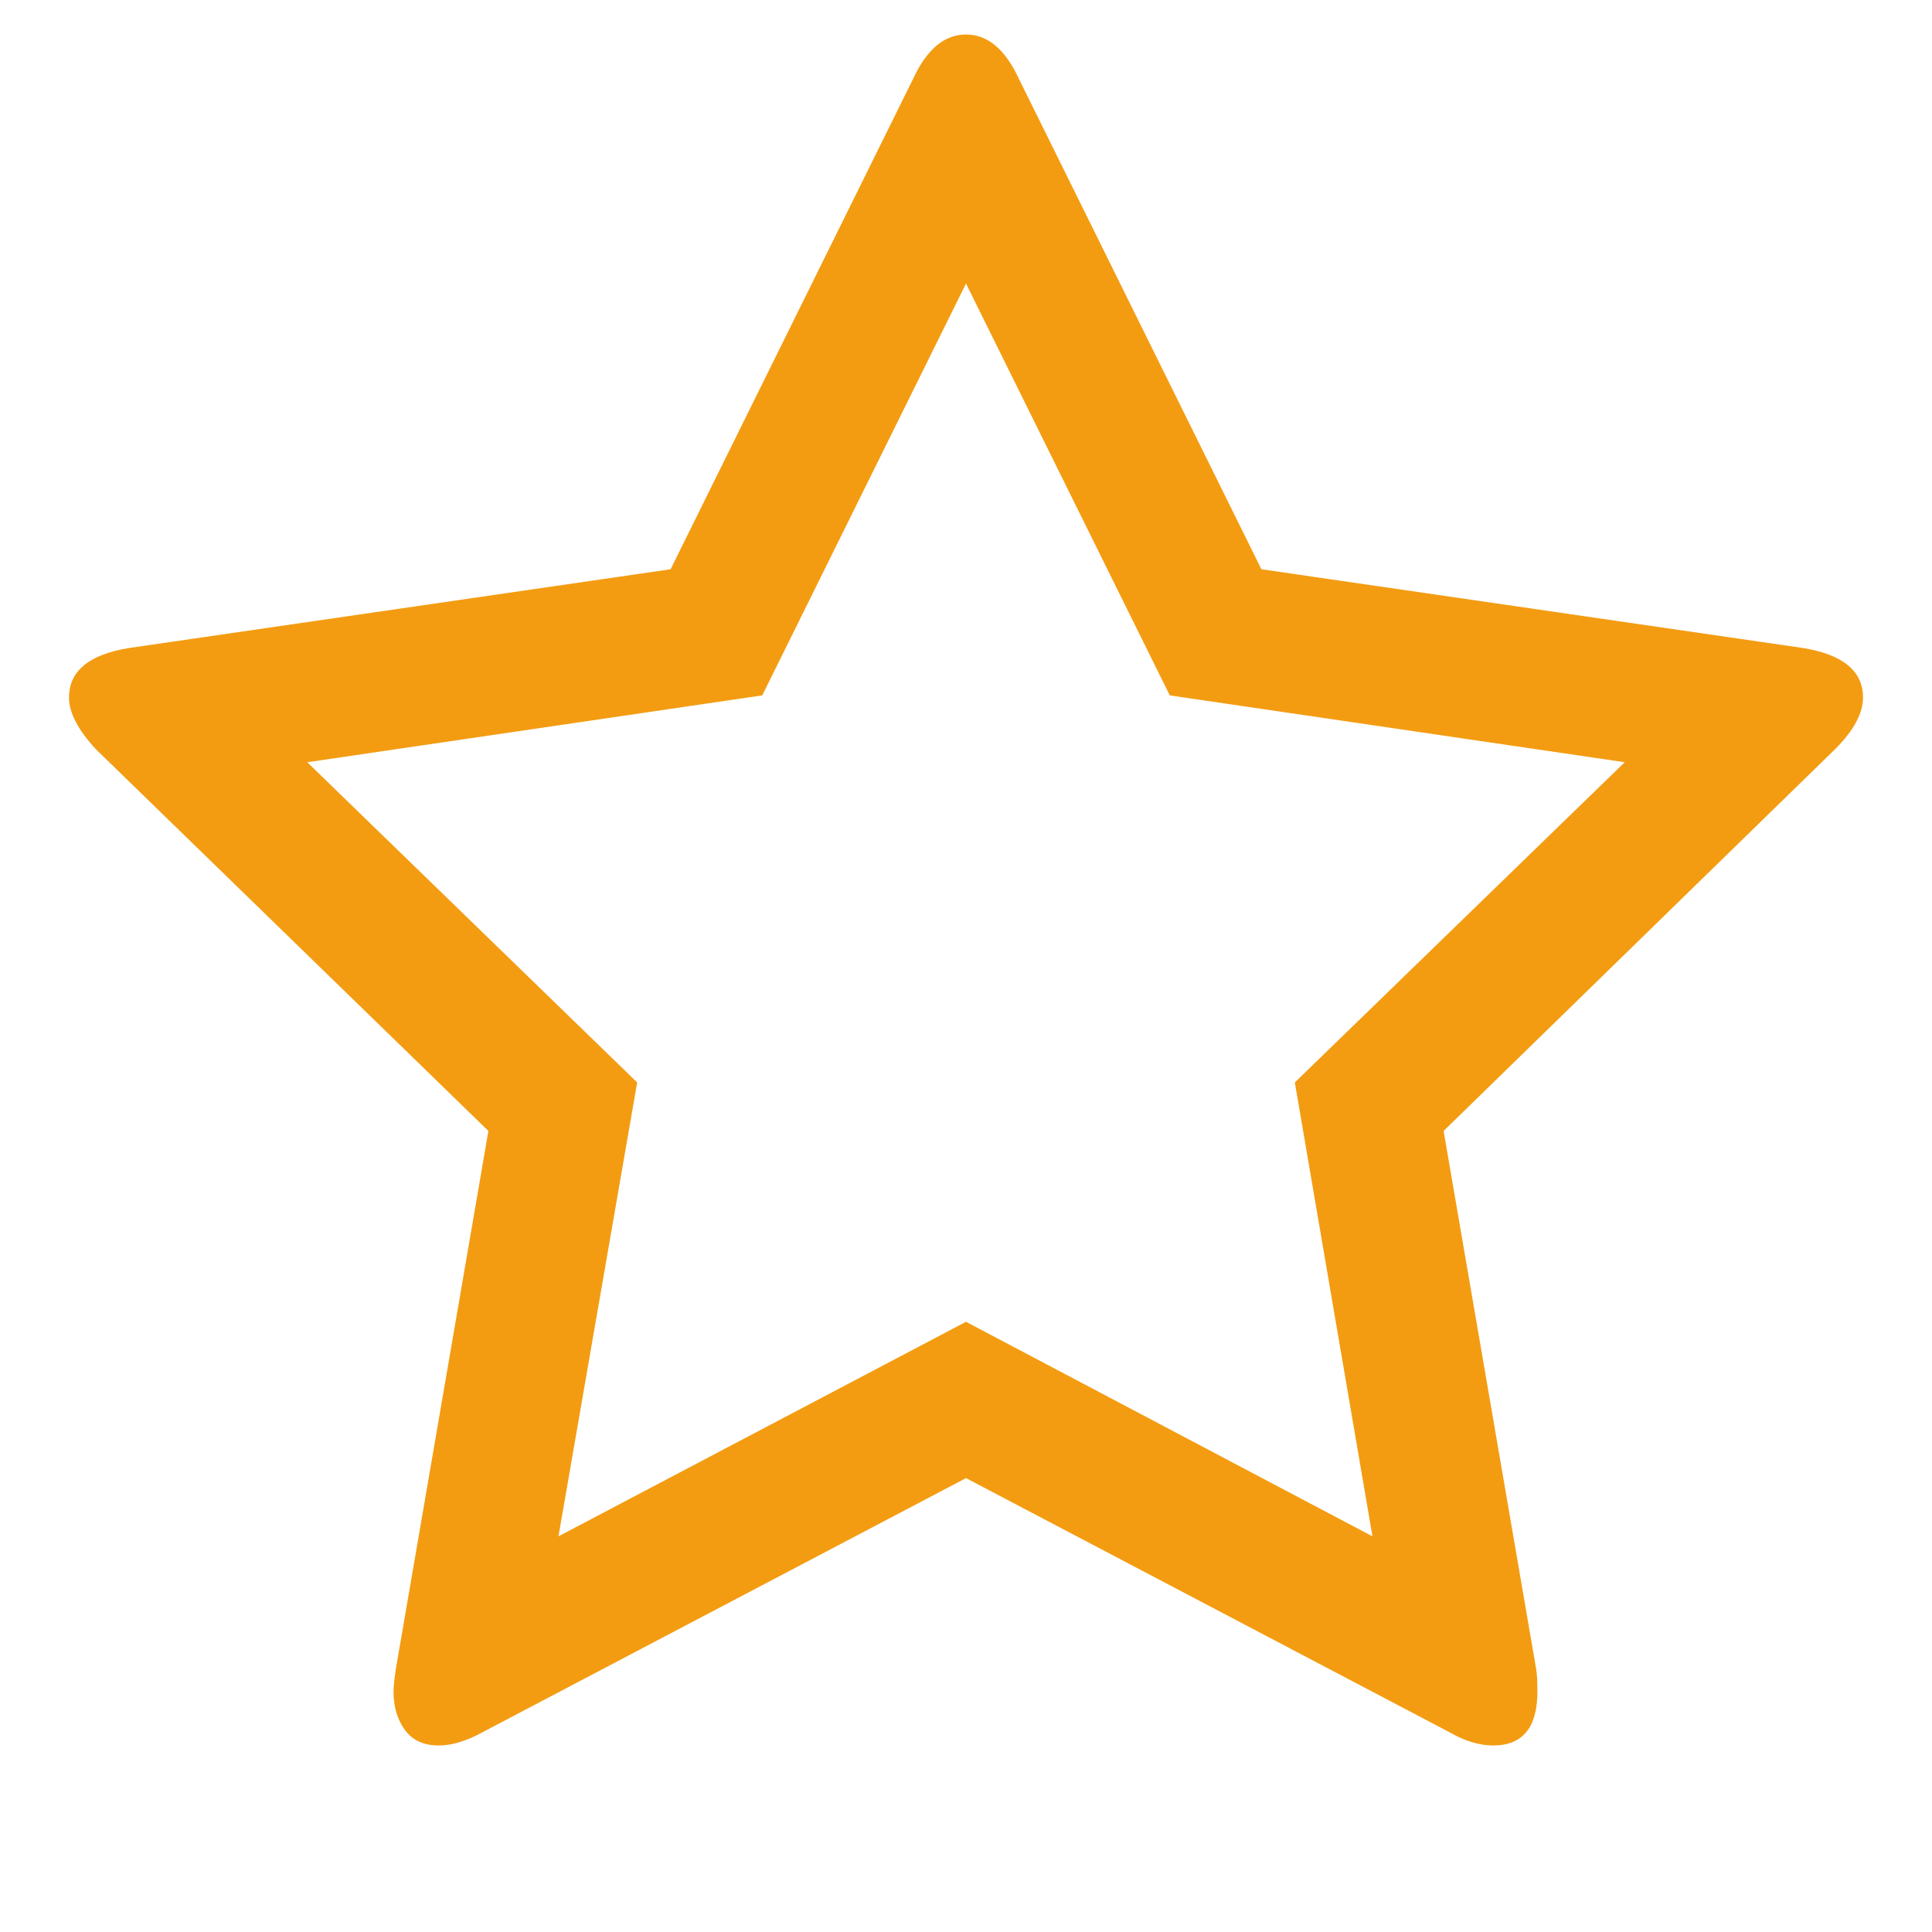
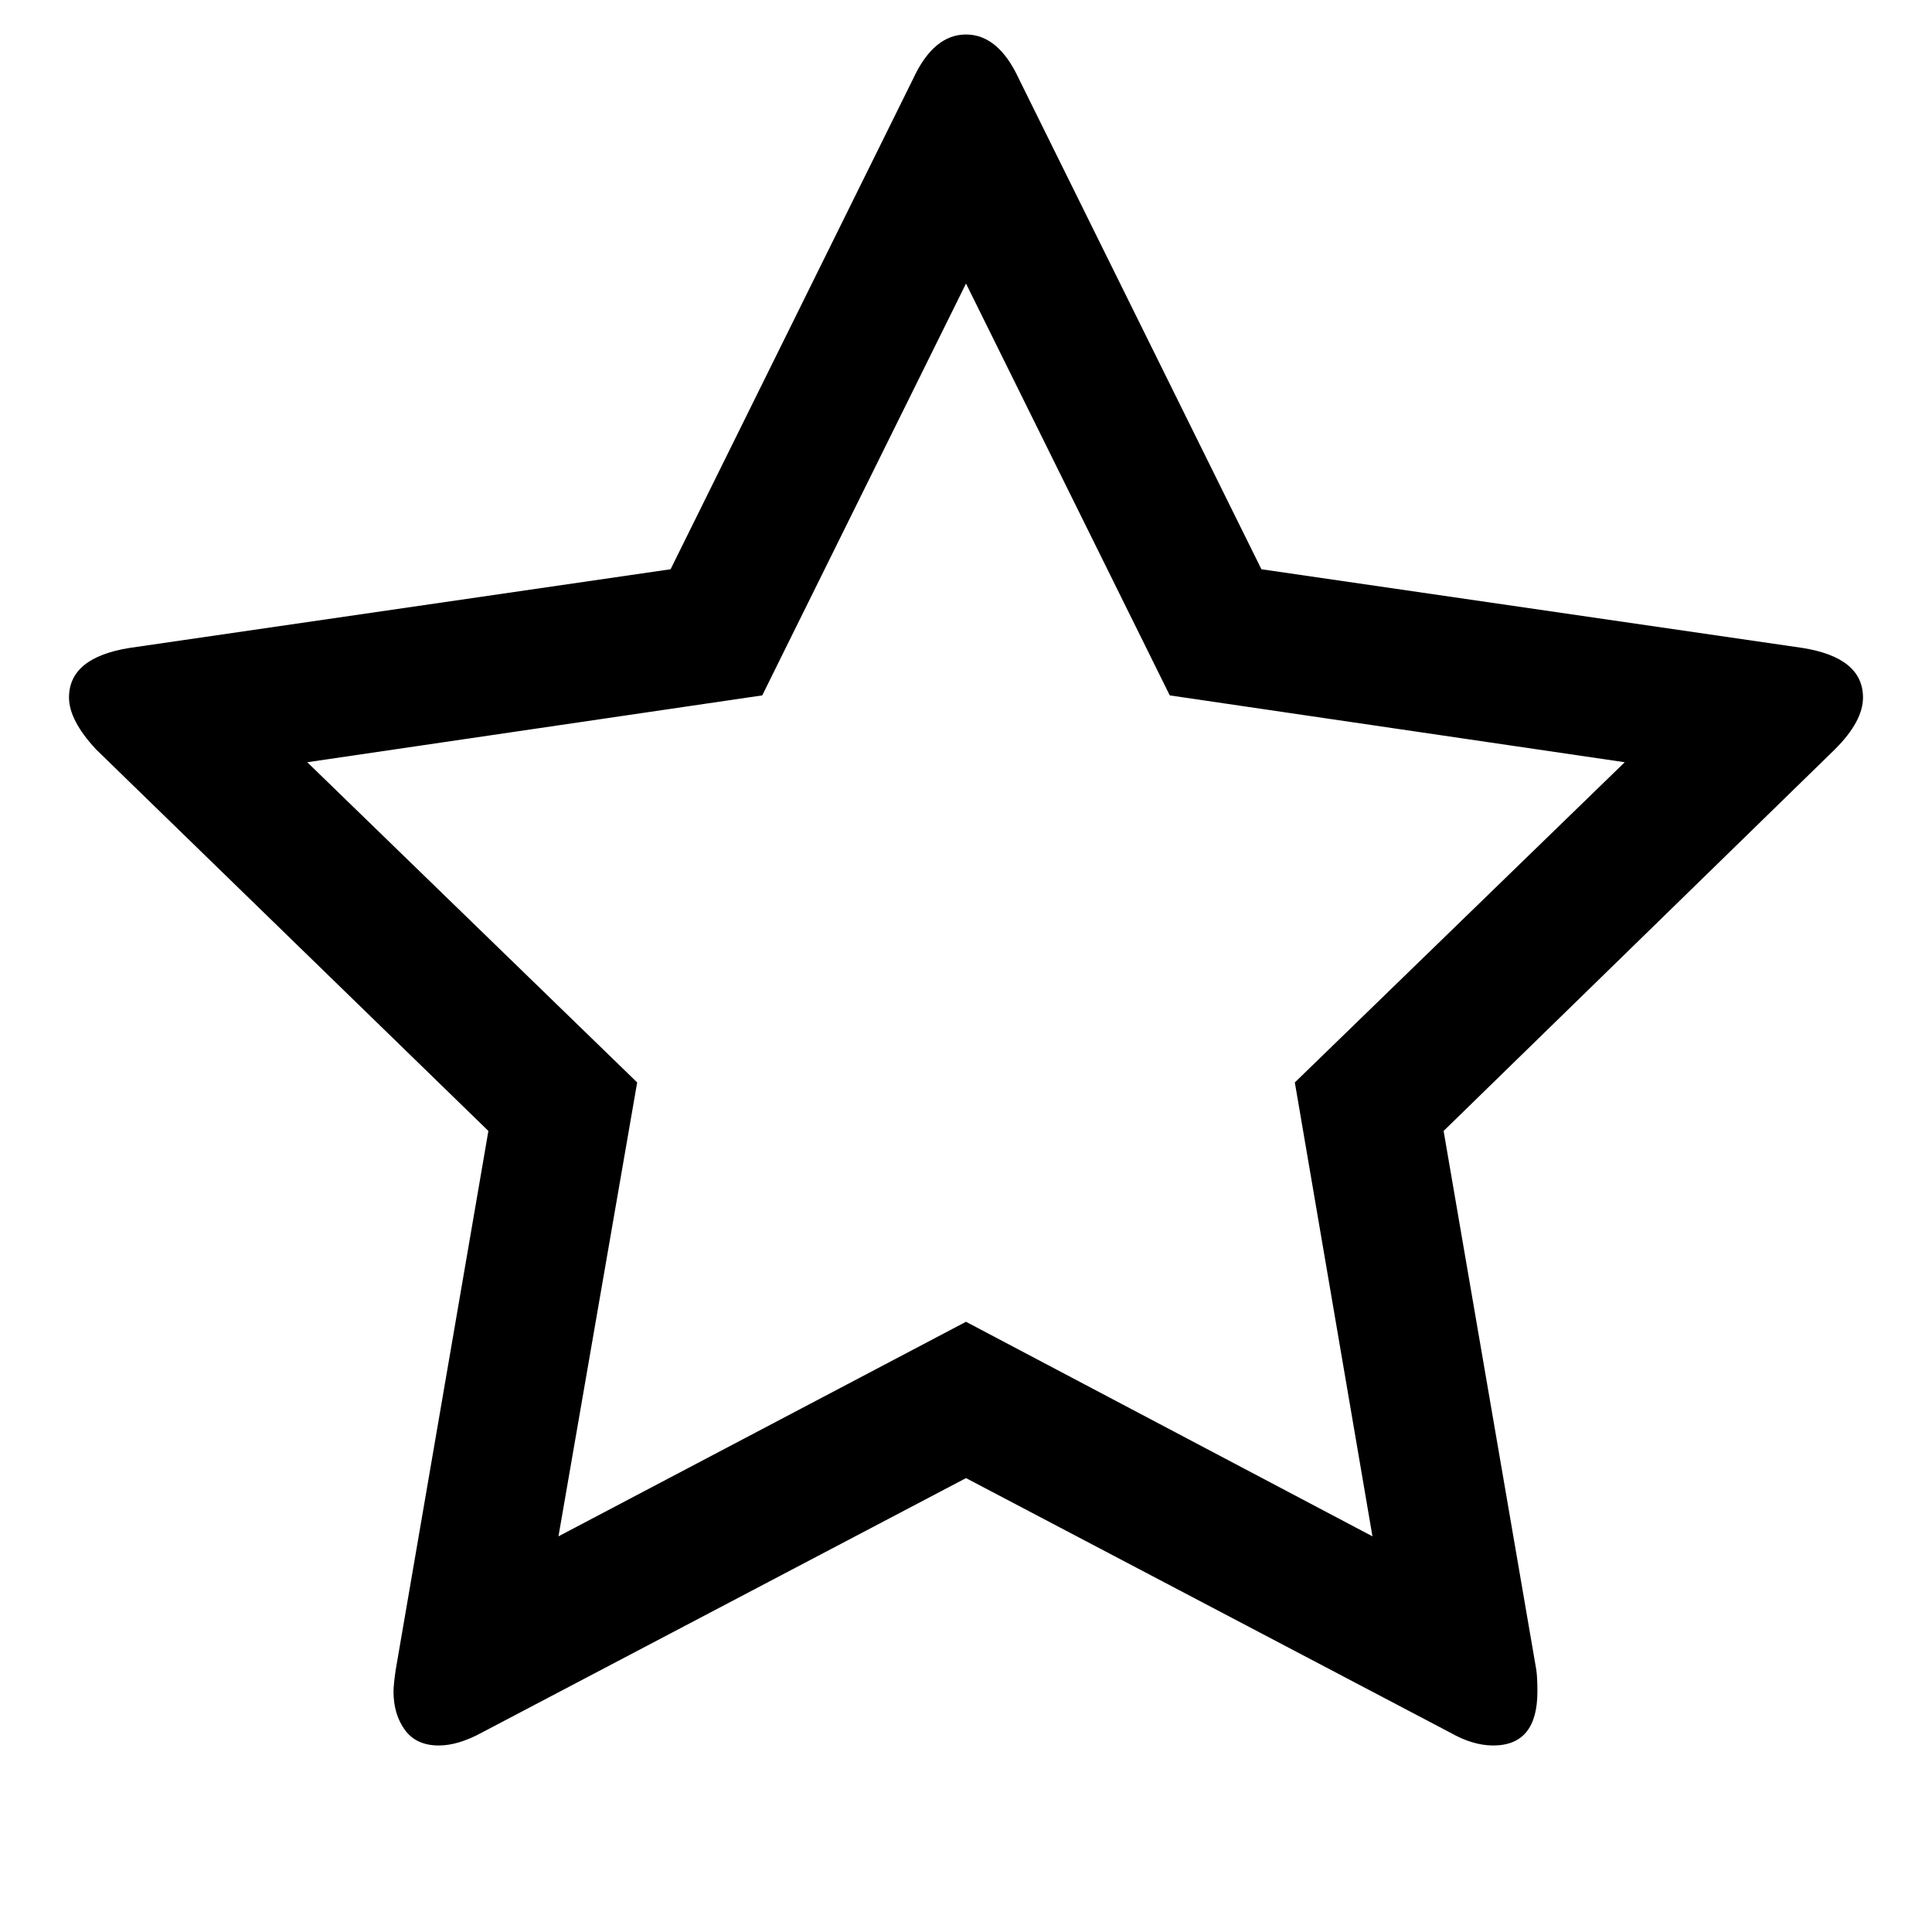
<svg xmlns="http://www.w3.org/2000/svg" width="1792" height="1792" viewBox="0 0 1792 1792">
-   <path d="M1201 1004l306-297-422-62-189-382-189 382-422 62 306 297-73 421 378-199 377 199zm527-357q0 22-26 48l-363 354 86 500q1 7 1 20 0 50-41 50-19 0-40-12l-449-236-449 236q-22 12-40 12-21 0-31.5-14.5t-10.5-35.5q0-6 2-20l86-500-364-354q-25-27-25-48 0-37 56-46l502-73 225-455q19-41 49-41t49 41l225 455 502 73q56 9 56 46z" fill="#f39c12" />
+   <path d="M1201 1004l306-297-422-62-189-382-189 382-422 62 306 297-73 421 378-199 377 199zm527-357q0 22-26 48l-363 354 86 500q1 7 1 20 0 50-41 50-19 0-40-12l-449-236-449 236q-22 12-40 12-21 0-31.5-14.5t-10.5-35.5q0-6 2-20l86-500-364-354q-25-27-25-48 0-37 56-46l502-73 225-455q19-41 49-41t49 41l225 455 502 73q56 9 56 46z" />
</svg>
